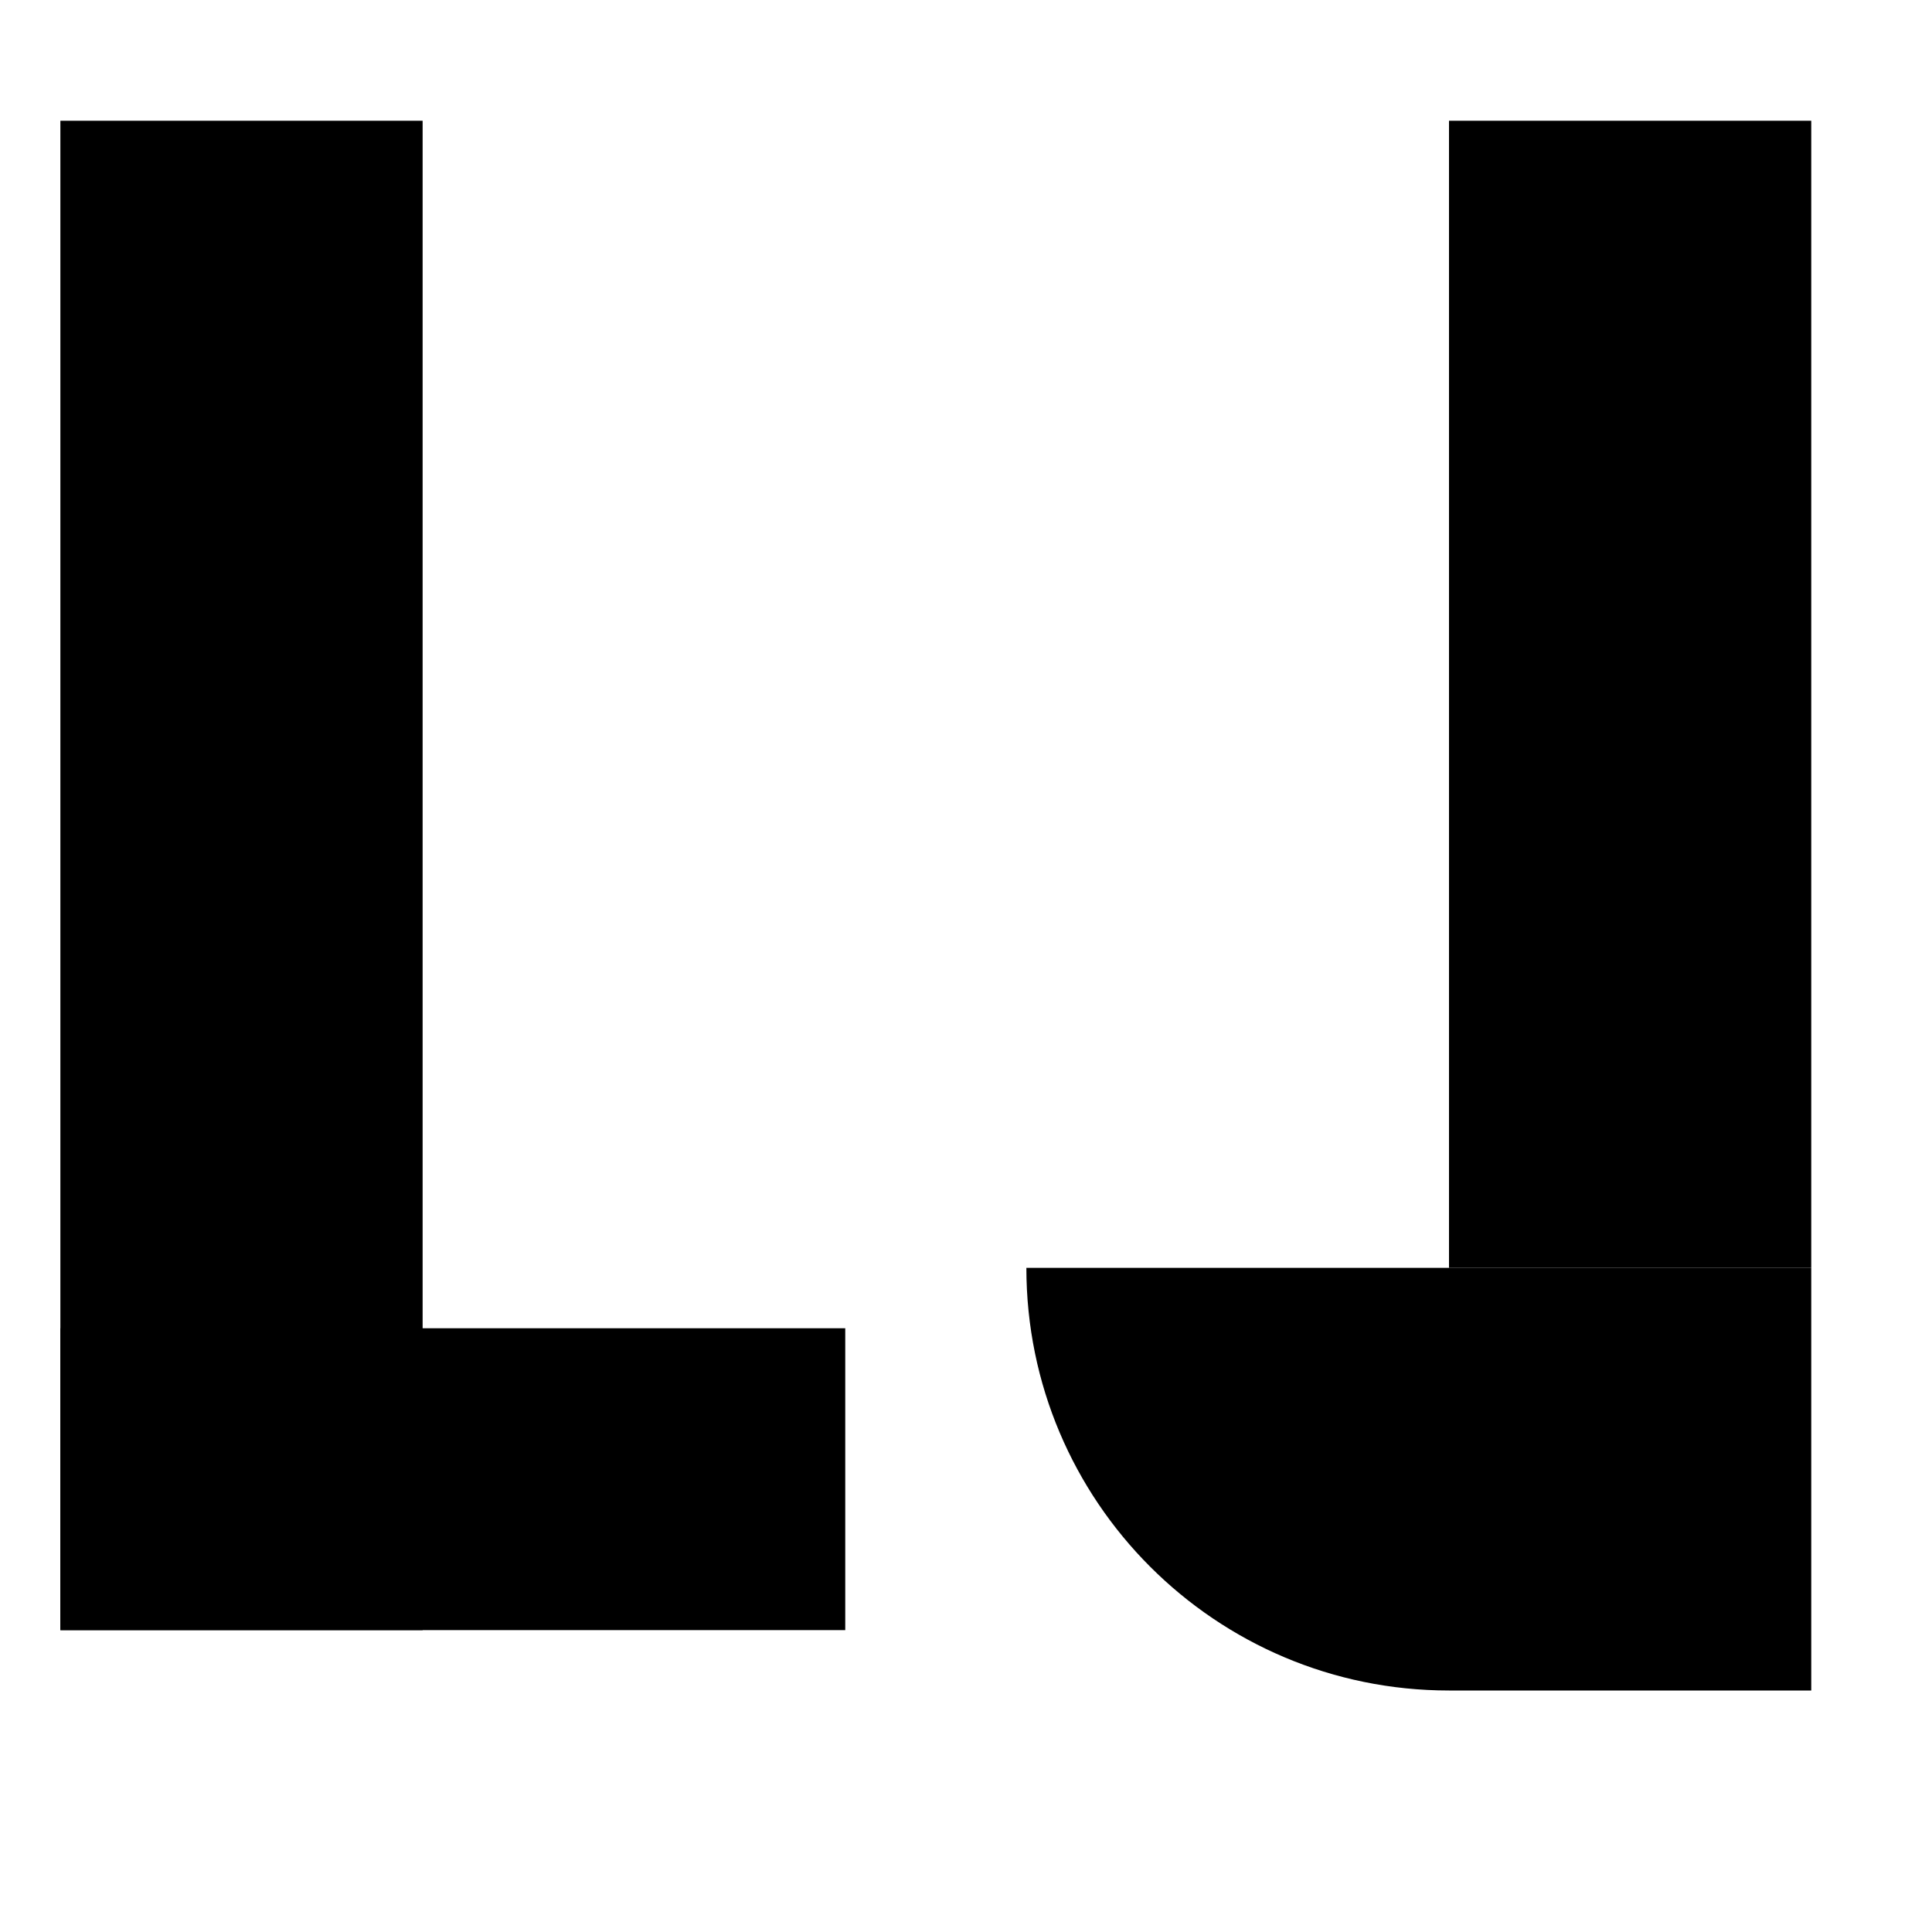
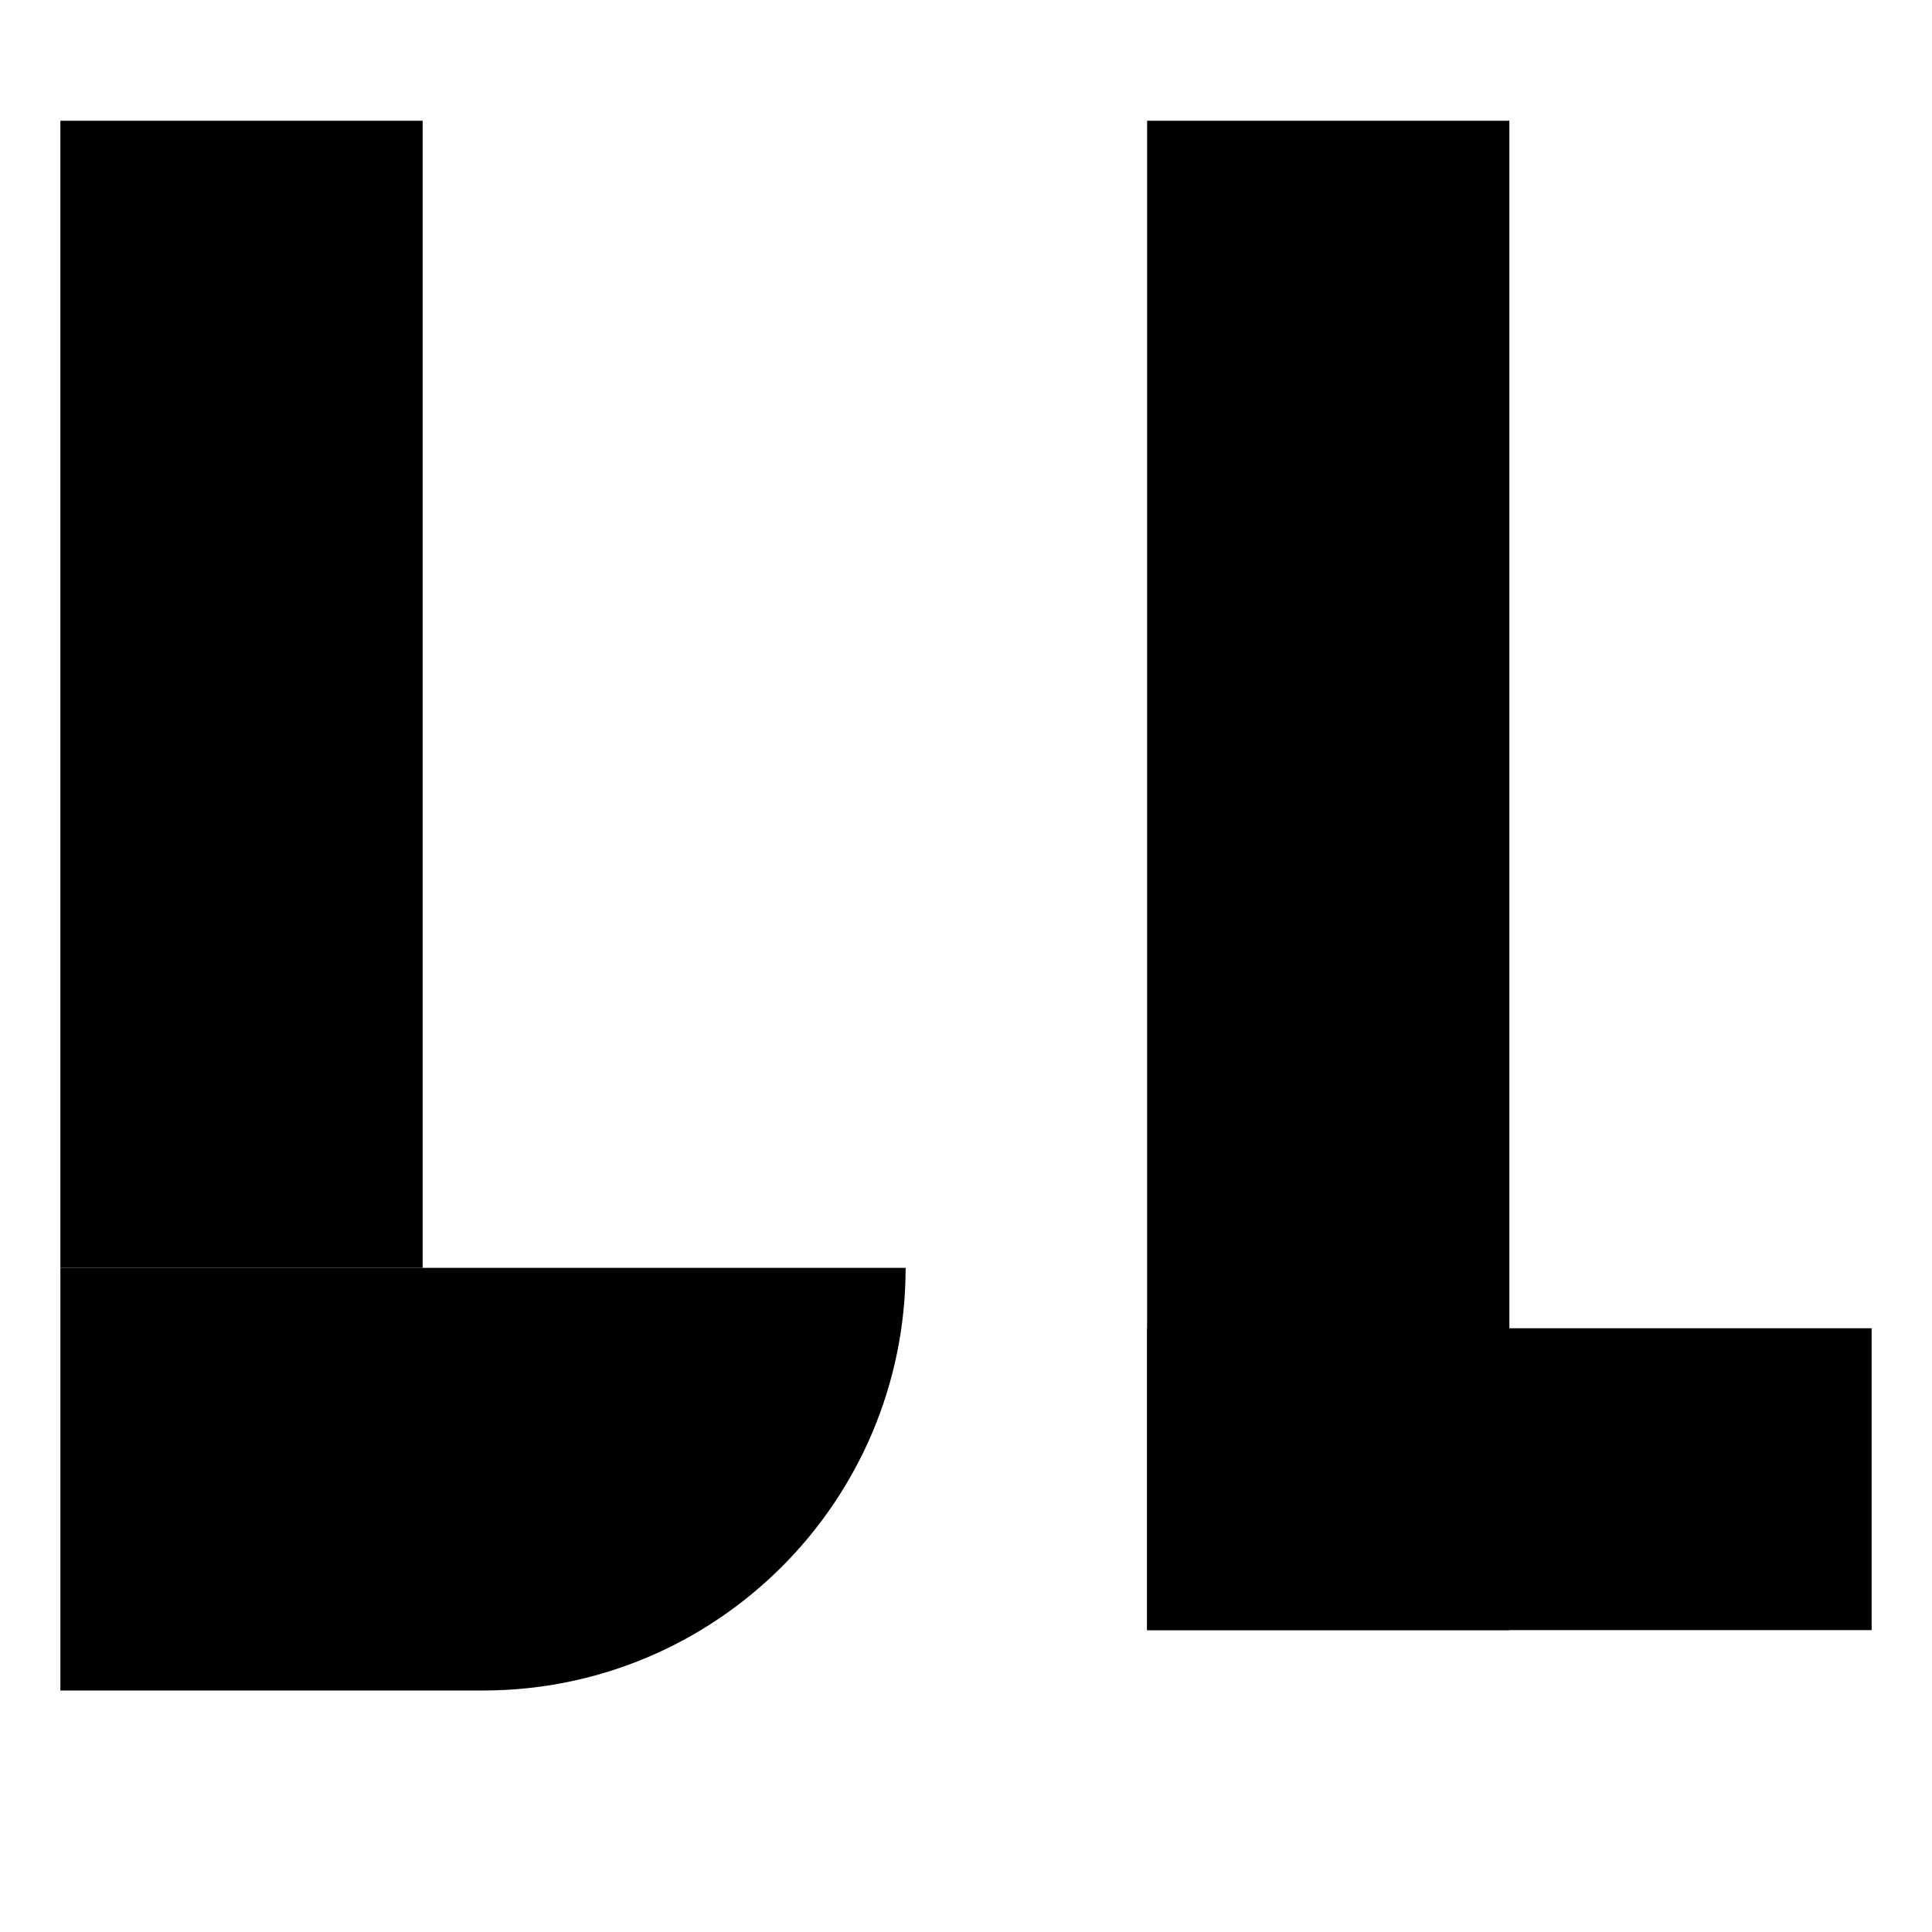
<svg xmlns="http://www.w3.org/2000/svg" viewBox="0 0 16 16" fill="currentColor">
-   <rect x="0.5" y="1" width="3" height="12.5" />
-   <rect x="0.5" y="11" width="6.5" height="2.5" />
-   <rect x="12" y="1" width="3" height="9.5" />
-   <path d="M8.5,10.5 A3.5,3.5 0 0,0 12,14 L15,14 L15,10.5 Z" />
+   <rect x="0.5" y="1" width="3" height="9.5" />
+   <path d="M7.5,10.5 A3.5,3.5 0 0,1 4,14 L0.5,14 L0.5,10.5 Z" />
+   <rect x="9.5" y="1" width="3" height="12.5" />
+   <rect x="9.5" y="11" width="6" height="2.5" />
</svg>
